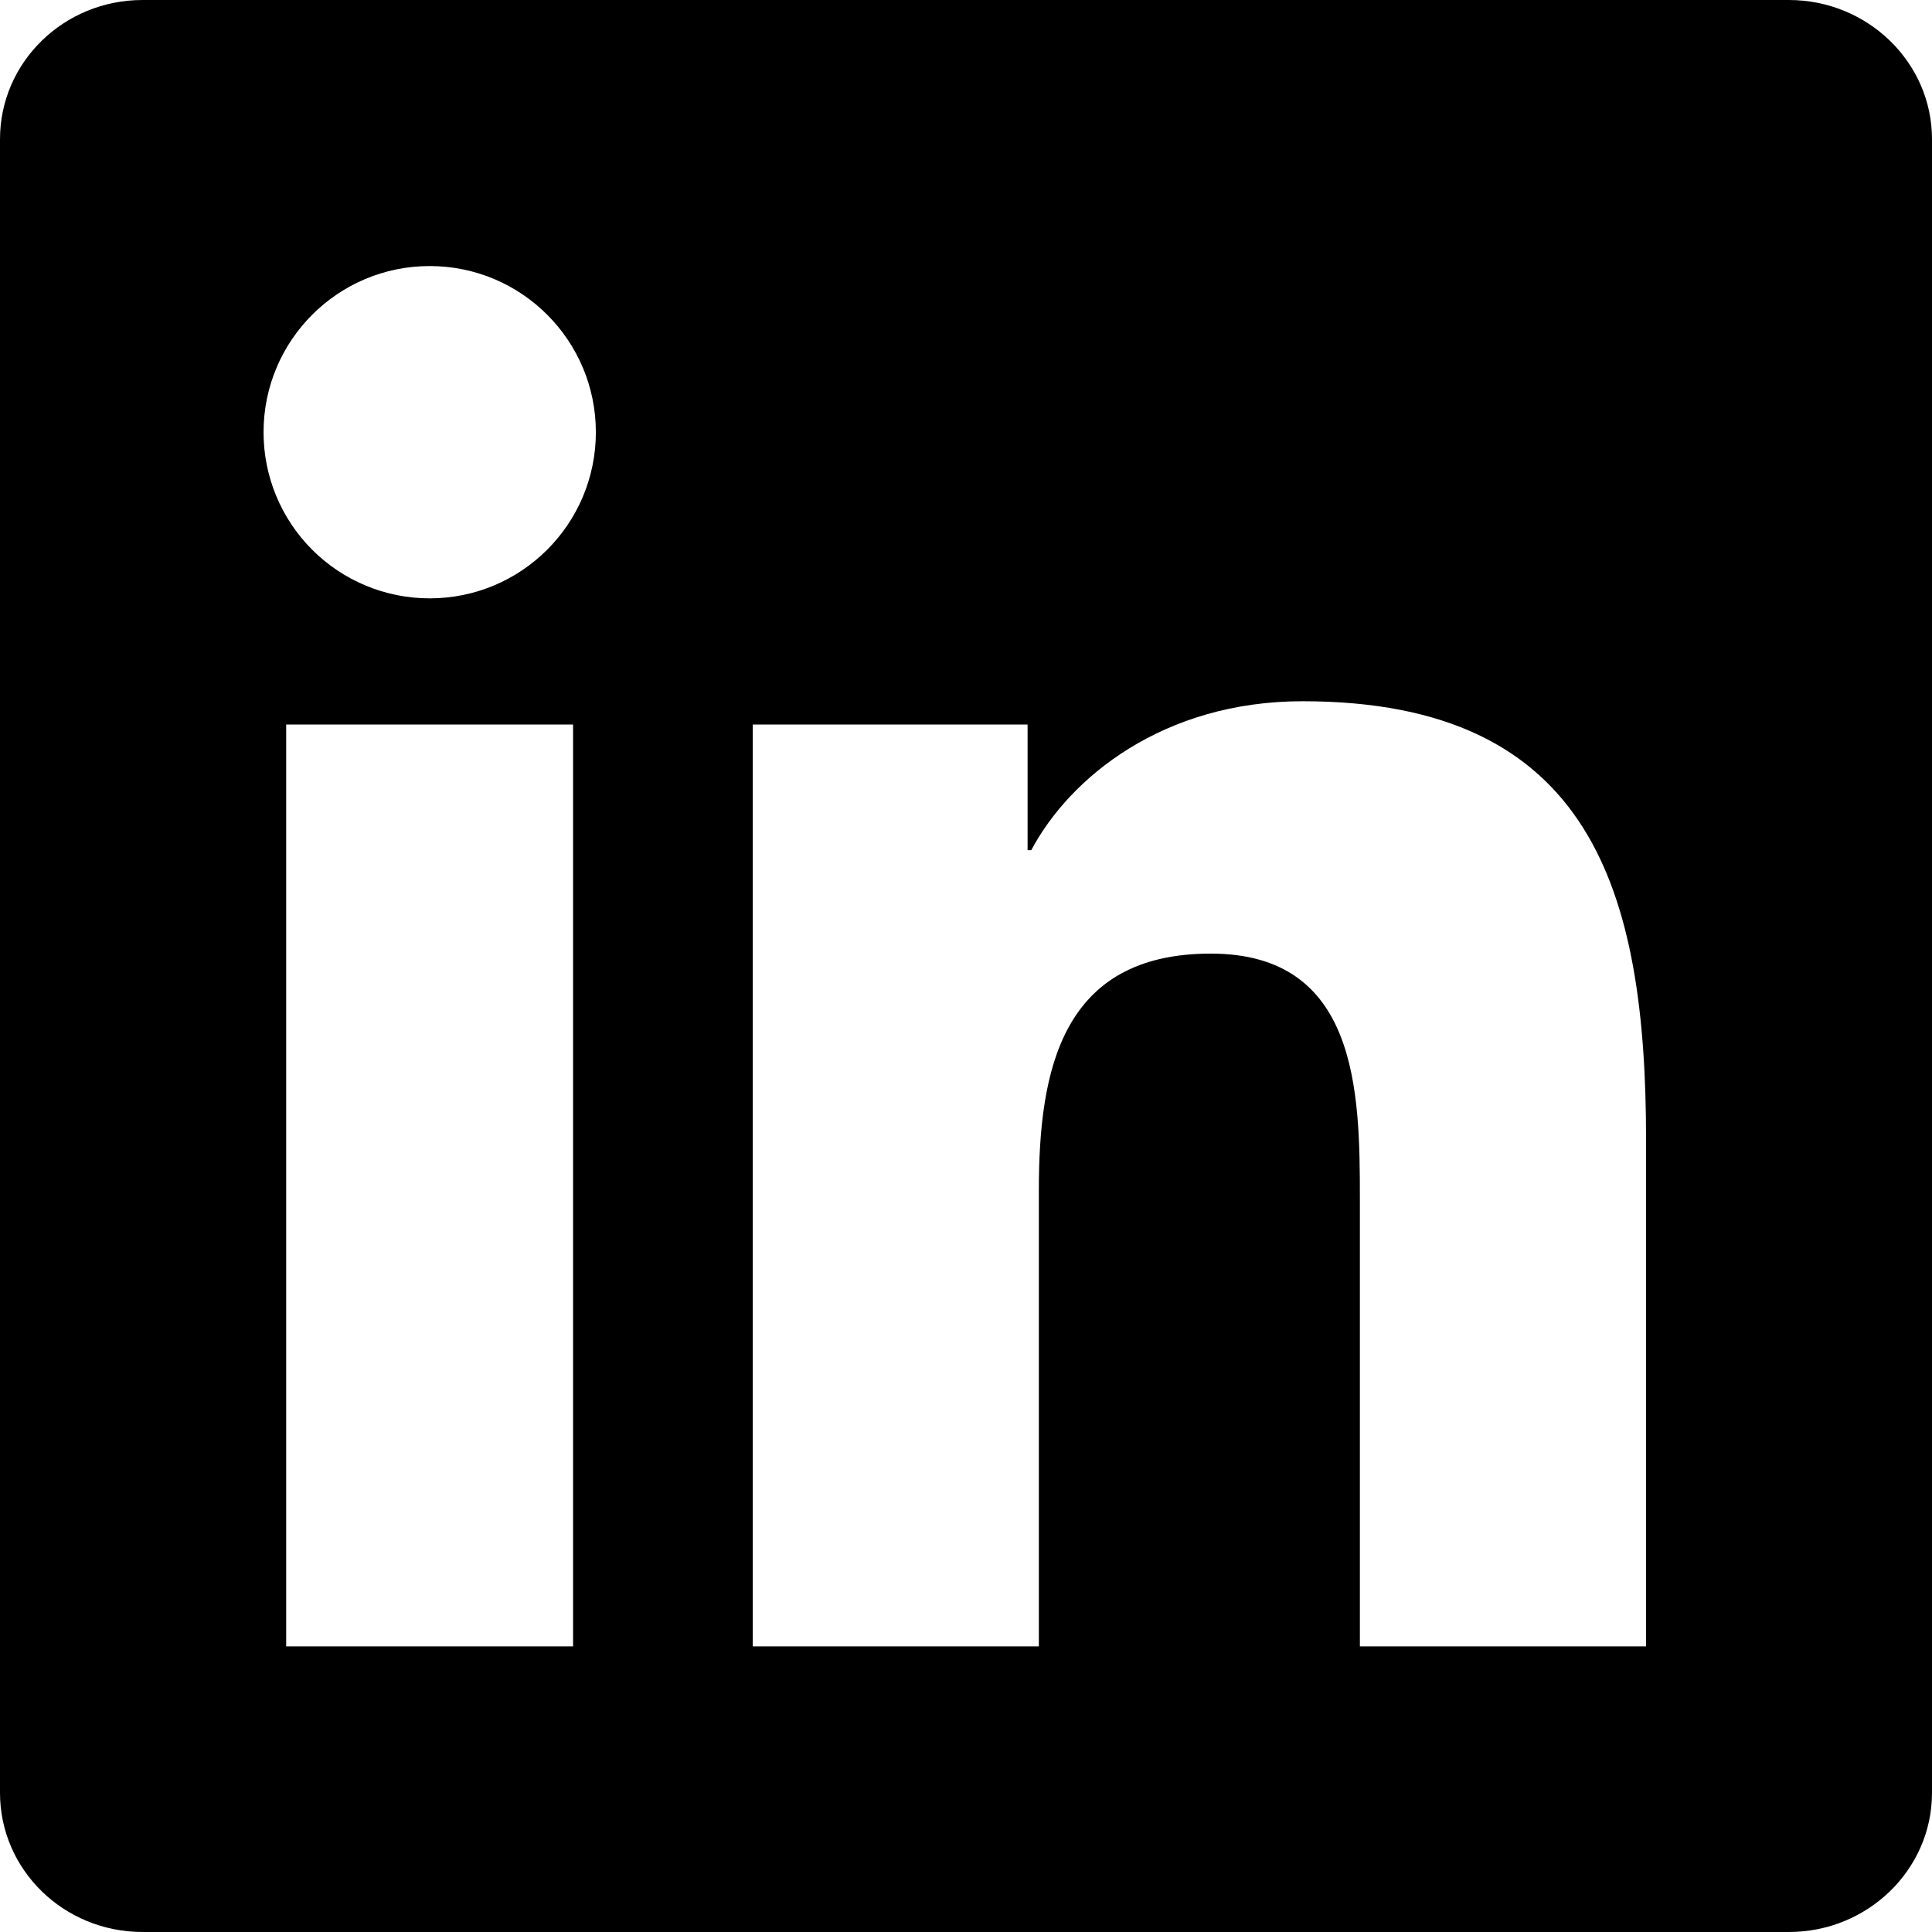
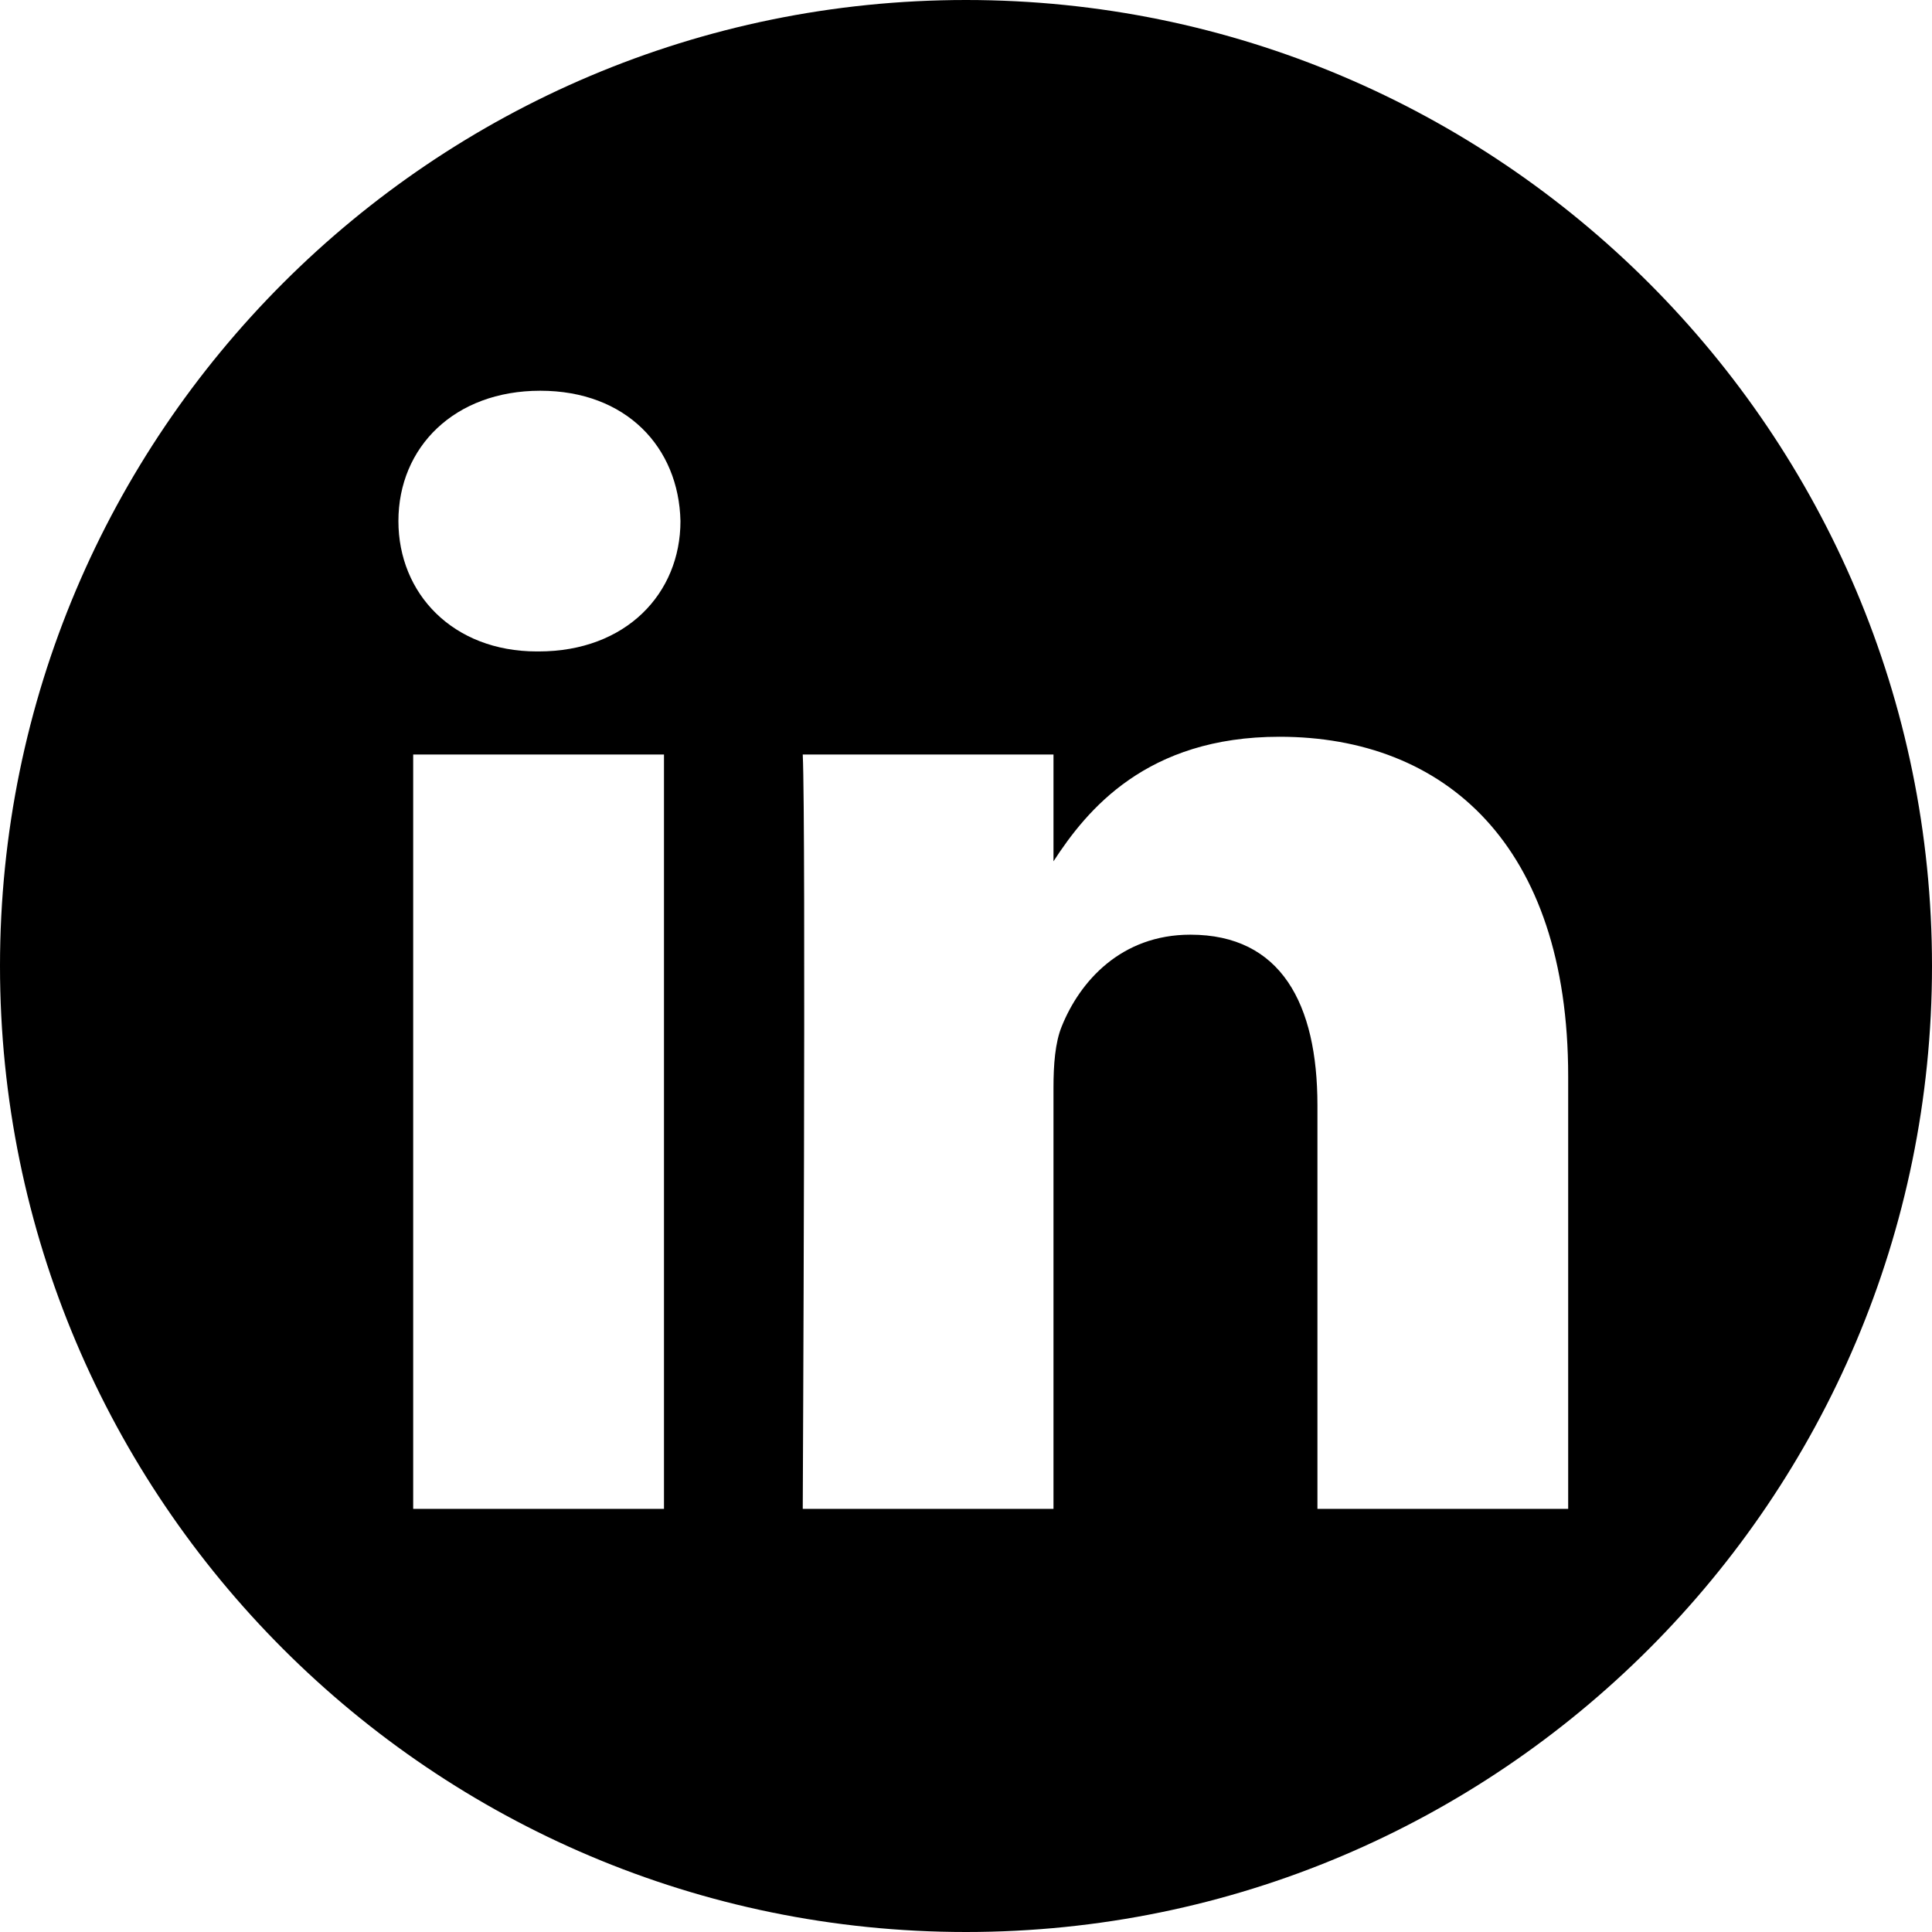
- <svg xmlns="http://www.w3.org/2000/svg" class="icon" viewBox="0 0 1024 1024" version="1.1" width="33" height="33">
-   <path d="M872.405 872.619h-151.637v-237.611c0-56.661-1.152-129.579-79.019-129.579-79.061 0-91.136 61.653-91.136 125.397v241.792H398.976V384h145.664v66.603h1.963c20.352-38.4 69.845-78.933 143.787-78.933 153.643 0 182.059 101.12 182.059 232.747v268.203zM227.712 317.141a87.979 87.979 0 0 1-88.021-88.107 88.064 88.064 0 1 1 88.021 88.107z m76.032 555.477H151.68V384h152.064v488.619zM948.267 0H75.563C33.792 0 0 33.024 0 73.771v876.459C0 991.019 33.792 1024 75.563 1024h872.576C989.867 1024 1024 991.019 1024 950.229V73.771C1024 33.024 989.867 0 948.139 0h0.128z" />
+ <svg xmlns="http://www.w3.org/2000/svg" height="36" width="36" style="fill-rule:evenodd;clip-rule:evenodd;stroke-linejoin:round;stroke-miterlimit:2;" version="1.1" viewBox="0 0 512 512" xml:space="preserve">
+   <path d="M256,0c141.29,0 256,114.71 256,256c0,141.29 -114.71,256 -256,256c-141.29,0 -256,-114.71 -256,-256c0,-141.29 114.71,-256 256,-256Zm-80.037,399.871l0,-199.921l-66.464,0l0,199.921l66.464,0Zm239.62,0l0,-114.646c0,-61.409 -32.787,-89.976 -76.509,-89.976c-35.255,0 -51.047,19.389 -59.889,33.007l0,-28.306l-66.447,0c0.881,18.757 0,199.921 0,199.921l66.446,0l0,-111.65c0,-5.976 0.43,-11.95 2.191,-16.221c4.795,-11.935 15.737,-24.299 34.095,-24.299c24.034,0 33.663,18.34 33.663,45.204l0,106.966l66.45,0Zm-272.403,-296.321c-22.74,0 -37.597,14.95 -37.597,34.545c0,19.182 14.405,34.544 36.717,34.544l0.429,0c23.175,0 37.6,-15.362 37.6,-34.544c-0.43,-19.595 -14.424,-34.545 -37.149,-34.545Z" />
</svg>
